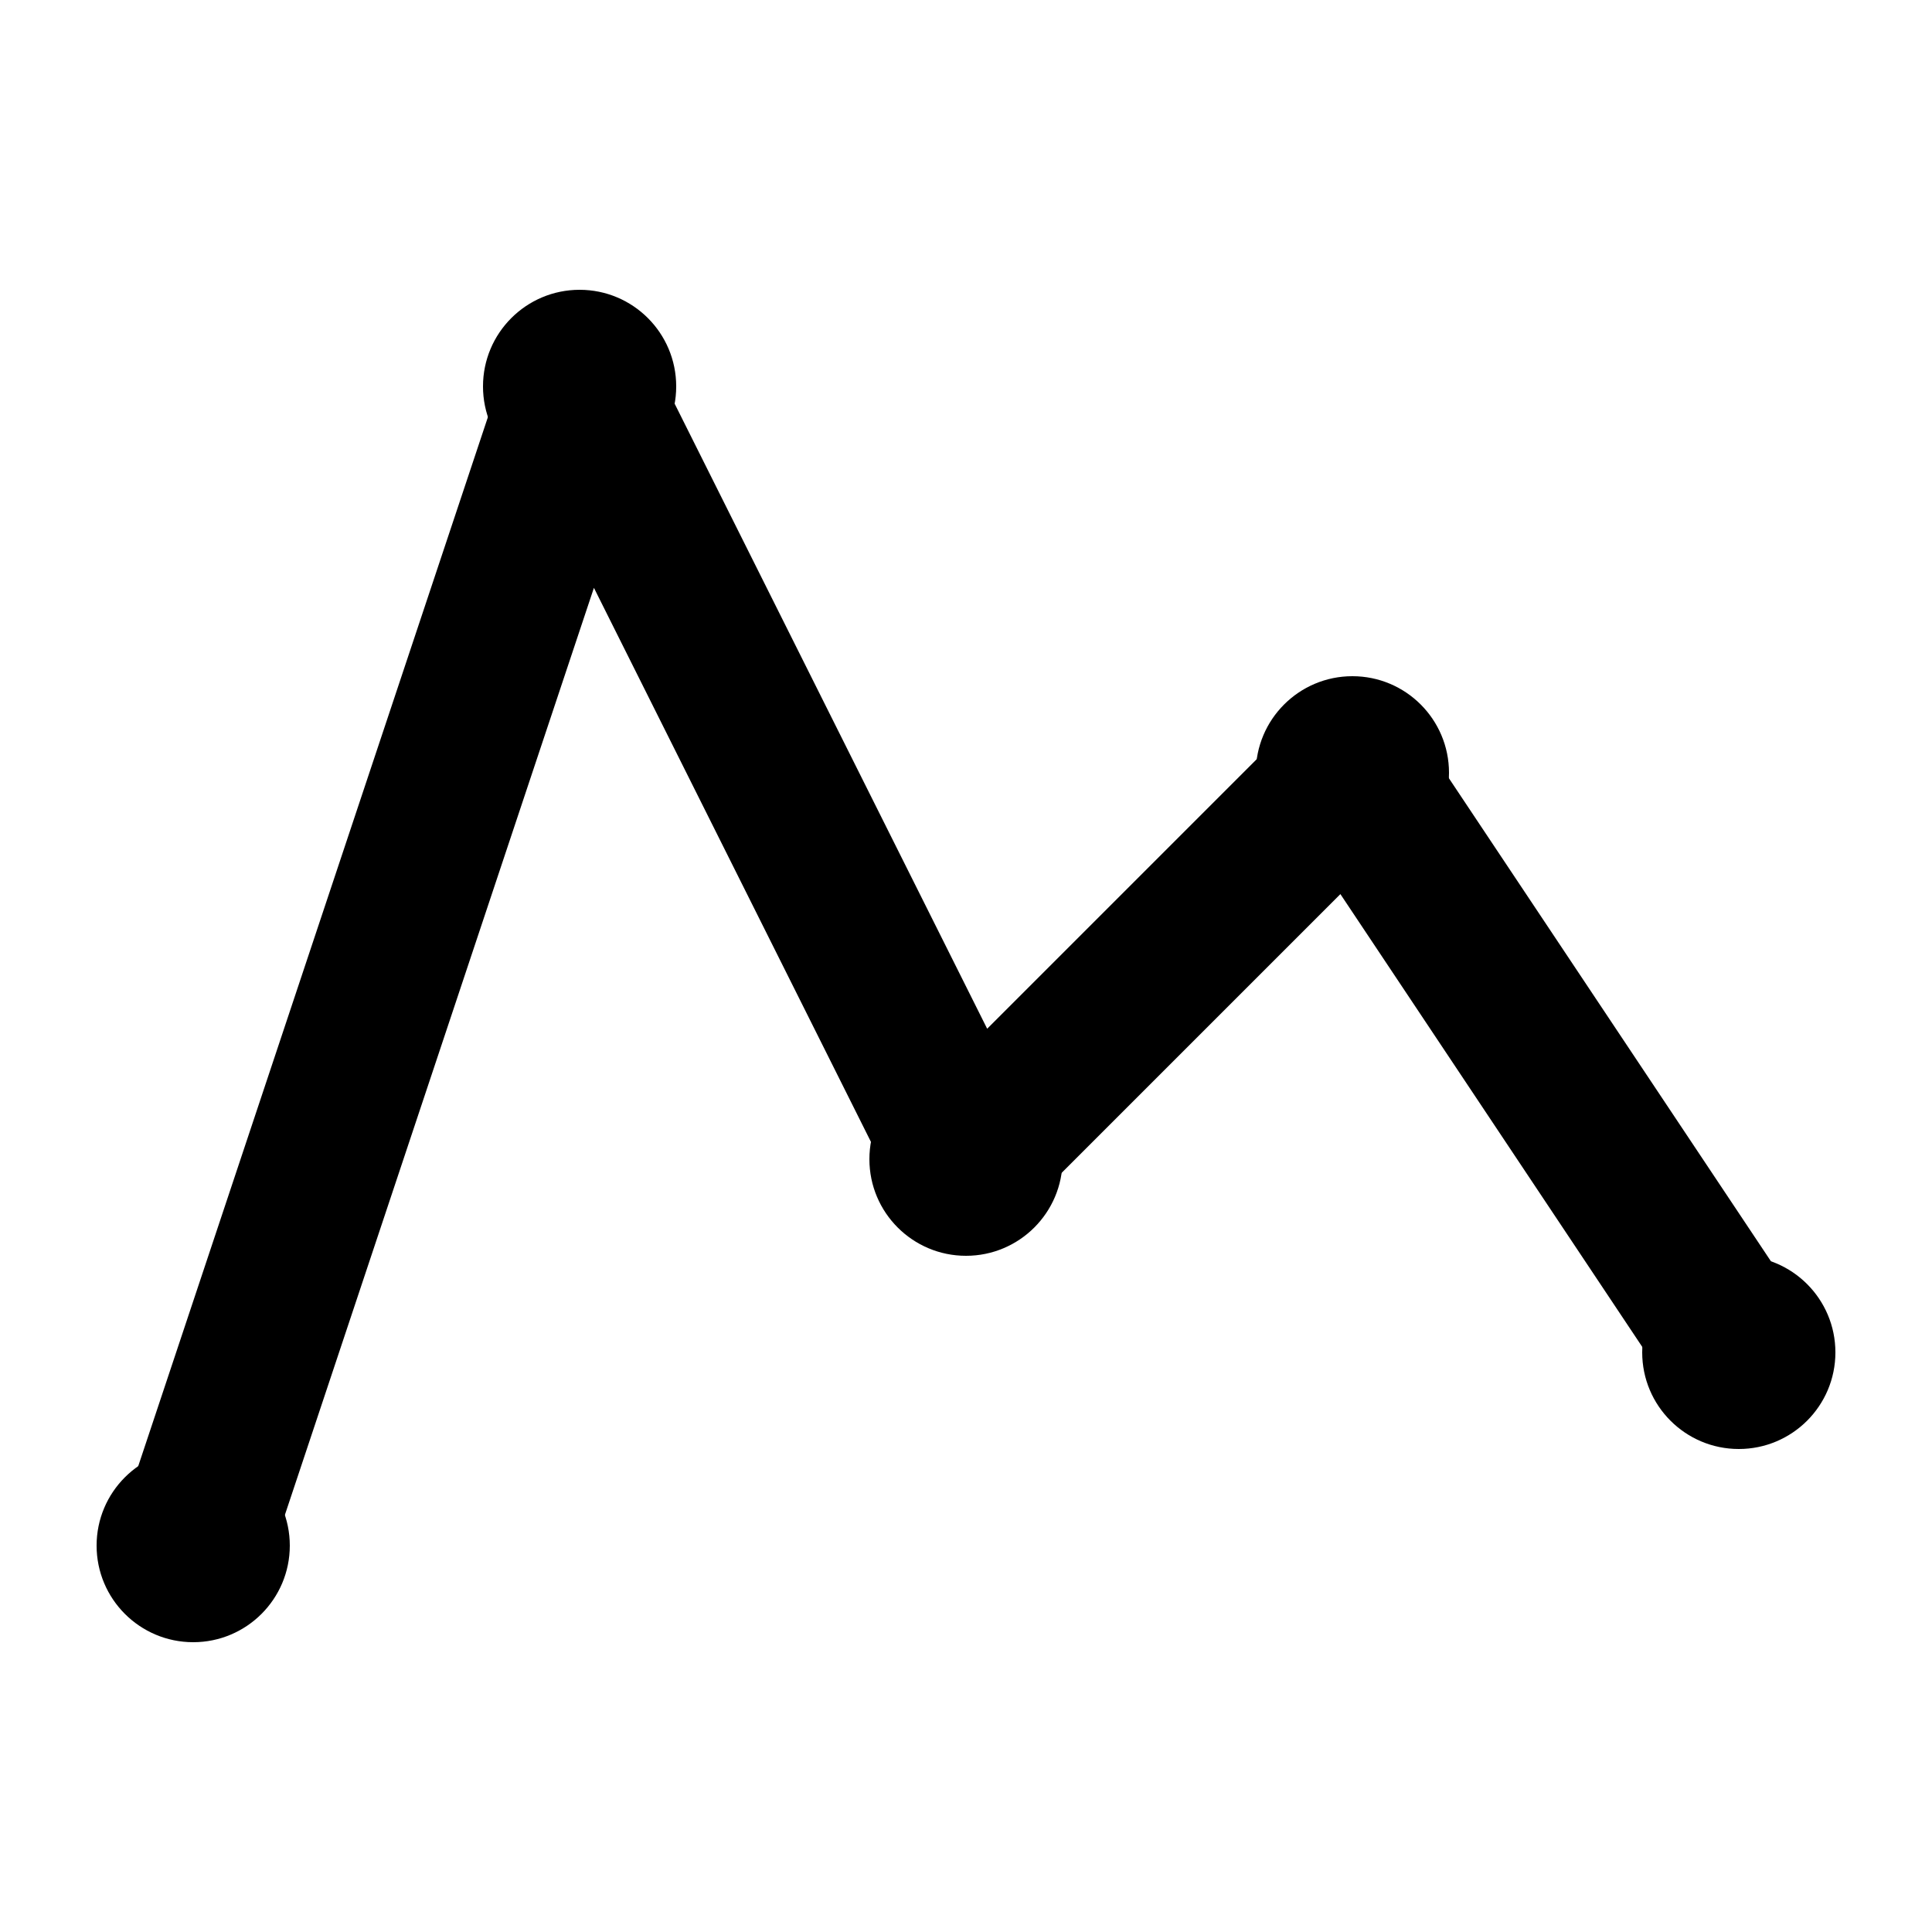
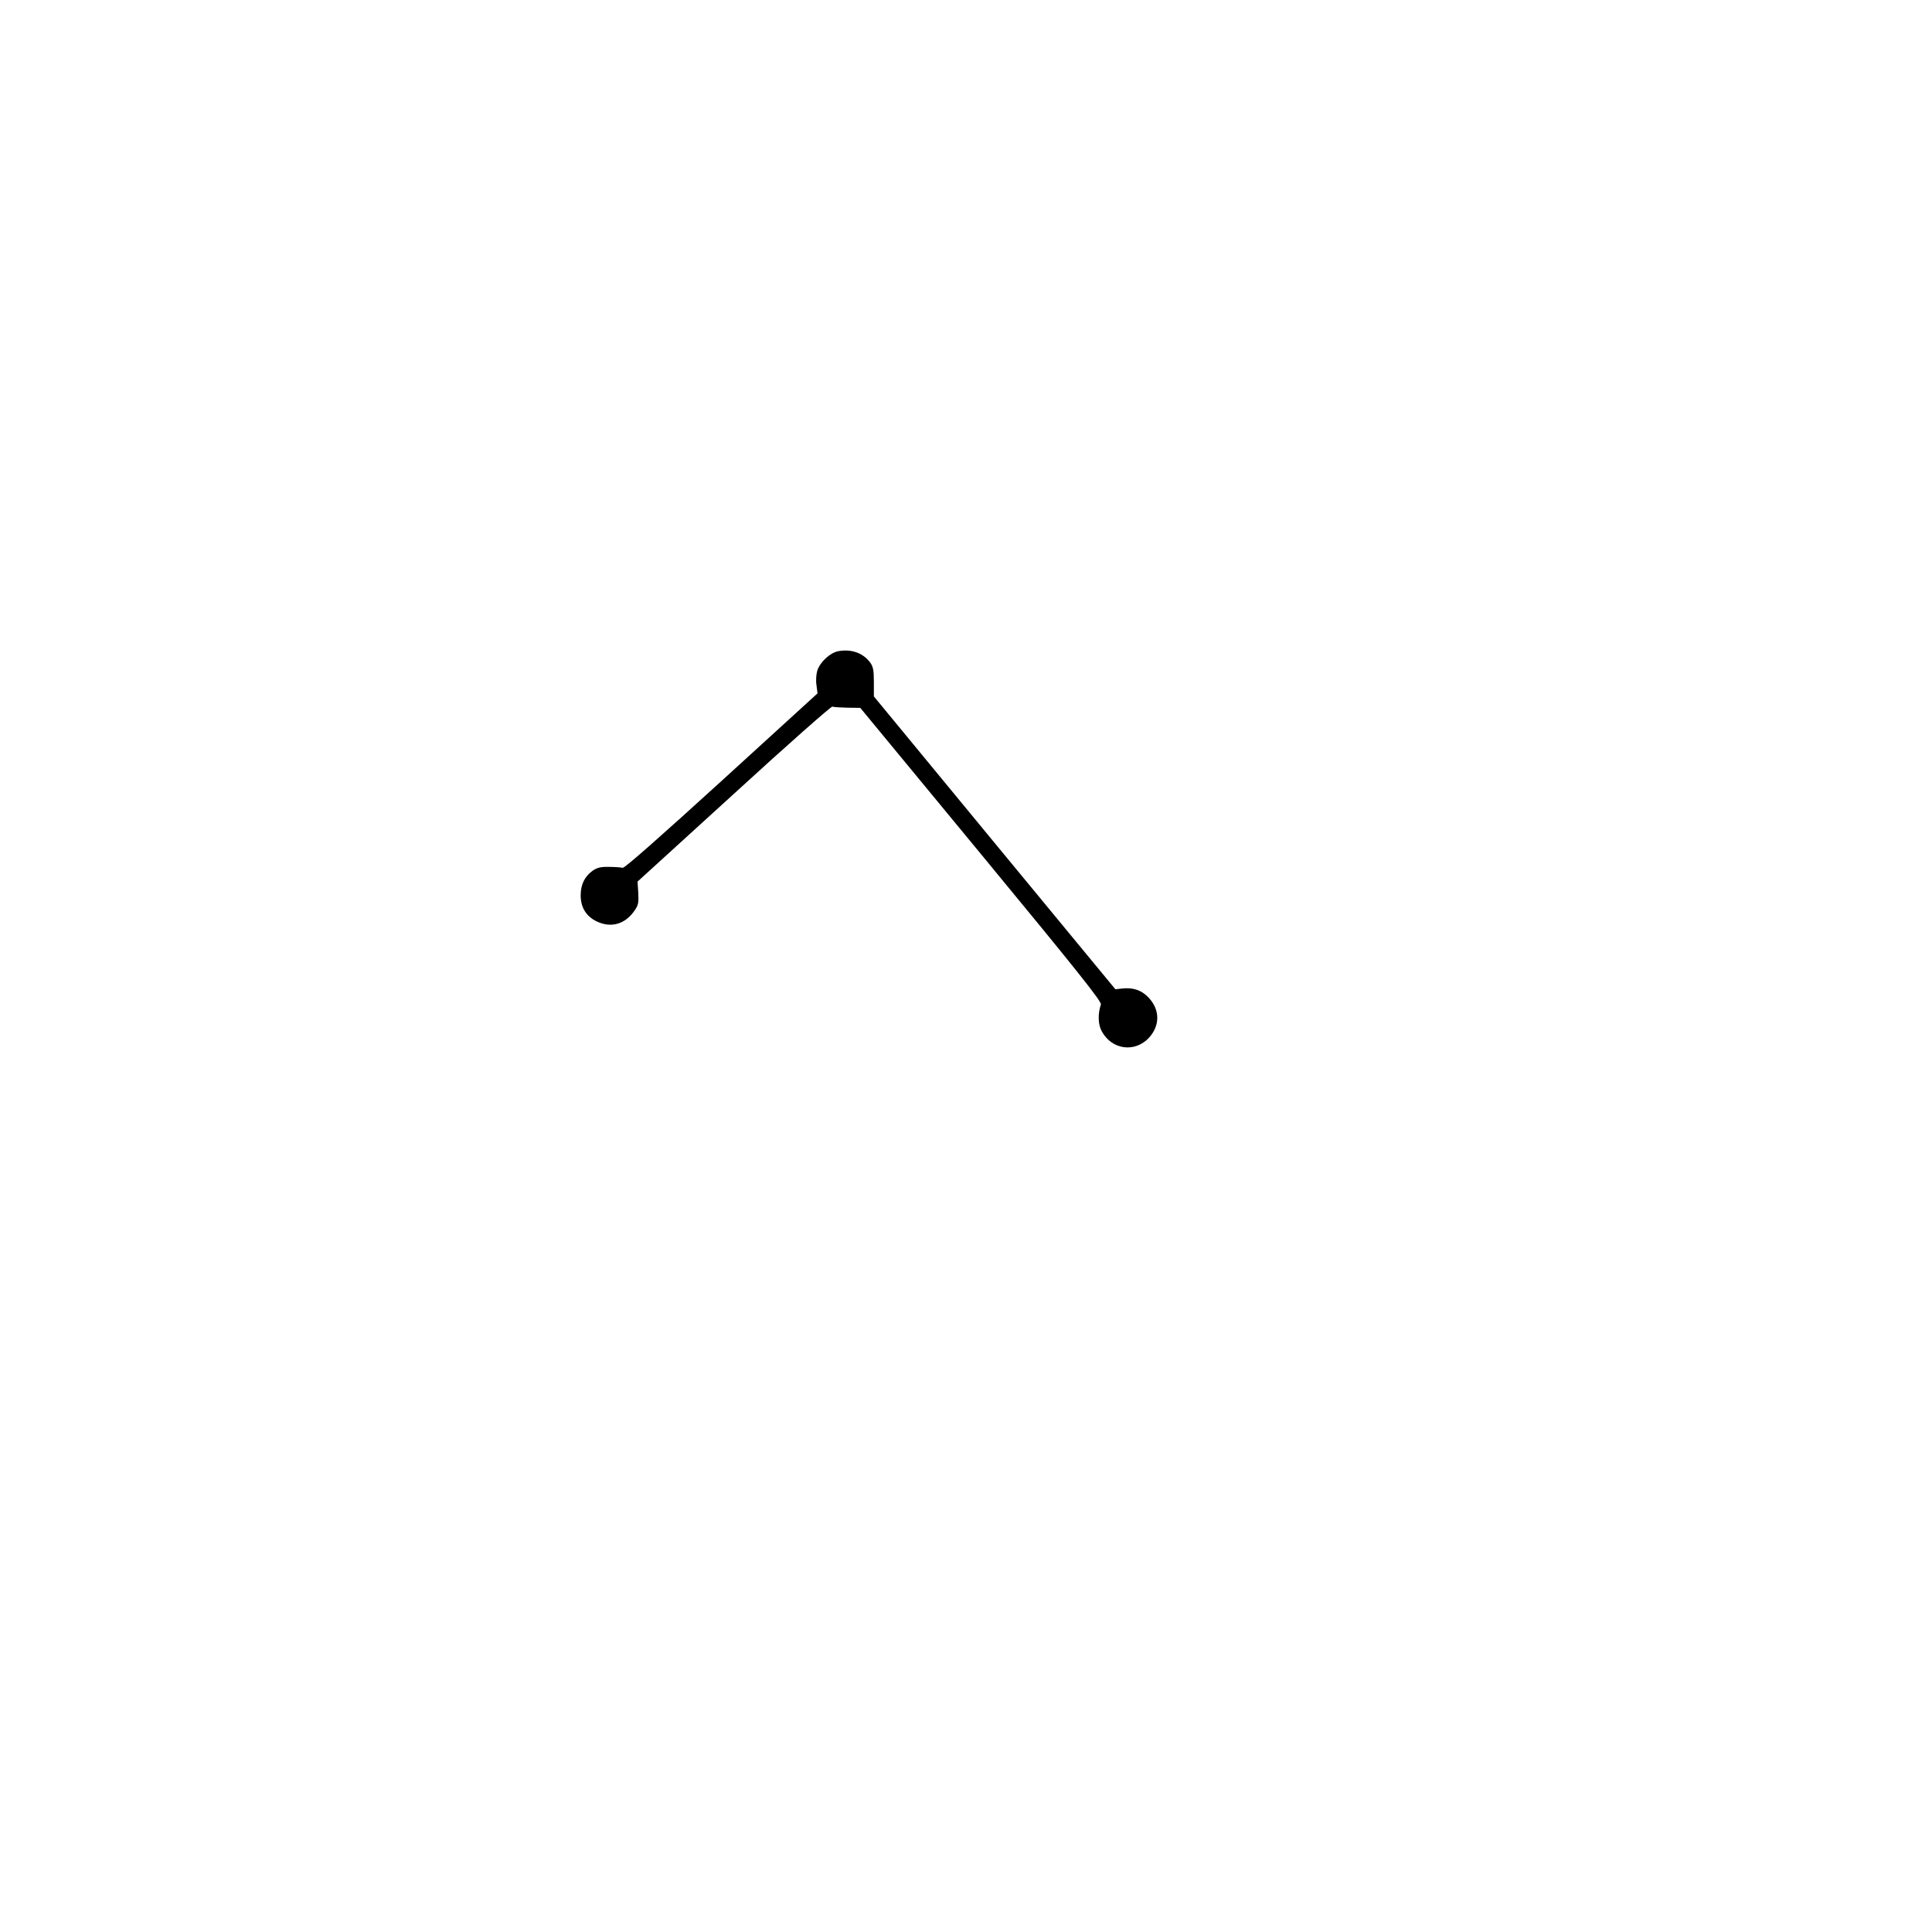
- <svg xmlns="http://www.w3.org/2000/svg" viewBox="0 0 100 100">
-   <polyline points="10,80 30,20 50,60 70,40 90,70" stroke="black" stroke-width="8" fill="none" stroke-linecap="round" stroke-linejoin="round" />
-   <circle cx="10" cy="80" r="5" fill="black" />
-   <circle cx="30" cy="20" r="5" fill="black" />
-   <circle cx="50" cy="60" r="5" fill="black" />
-   <circle cx="70" cy="40" r="5" fill="black" />
-   <circle cx="90" cy="70" r="5" fill="black" />
+ <svg xmlns="http://www.w3.org/2000/svg" version="1.0" width="1080pt" height="1080pt" viewBox="0 0 1080 1080" preserveAspectRatio="xMidYMid meet">
+   <g transform="translate(0,1080) scale(0.1,-0.1)" fill="#000000" stroke="none">
+     <path d="M4687 7160 c-46 -8 -102 -60 -118 -108 -6 -19 -9 -55 -5 -81 l6 -47 -536 -489 c-347 -316 -543 -489 -553 -486 -9 2 -43 5 -76 5 -48 1 -67 -4 -93 -22 -44 -32 -66 -77 -66 -137 0 -67 30 -117 90 -146 80 -38 159 -16 212 62 20 29 23 43 20 97 l-4 64 539 491 c296 271 544 490 550 487 7 -3 44 -5 84 -6 l72 -1 676 -819 c543 -658 674 -823 669 -839 -18 -54 -16 -114 6 -152 57 -102 184 -118 262 -35 63 68 63 156 0 224 -40 43 -87 59 -150 52 l-37 -4 -675 818 -675 819 0 81 c0 66 -4 85 -21 109 -40 53 -105 76 -177 63z" />
+   </g>
</svg>
